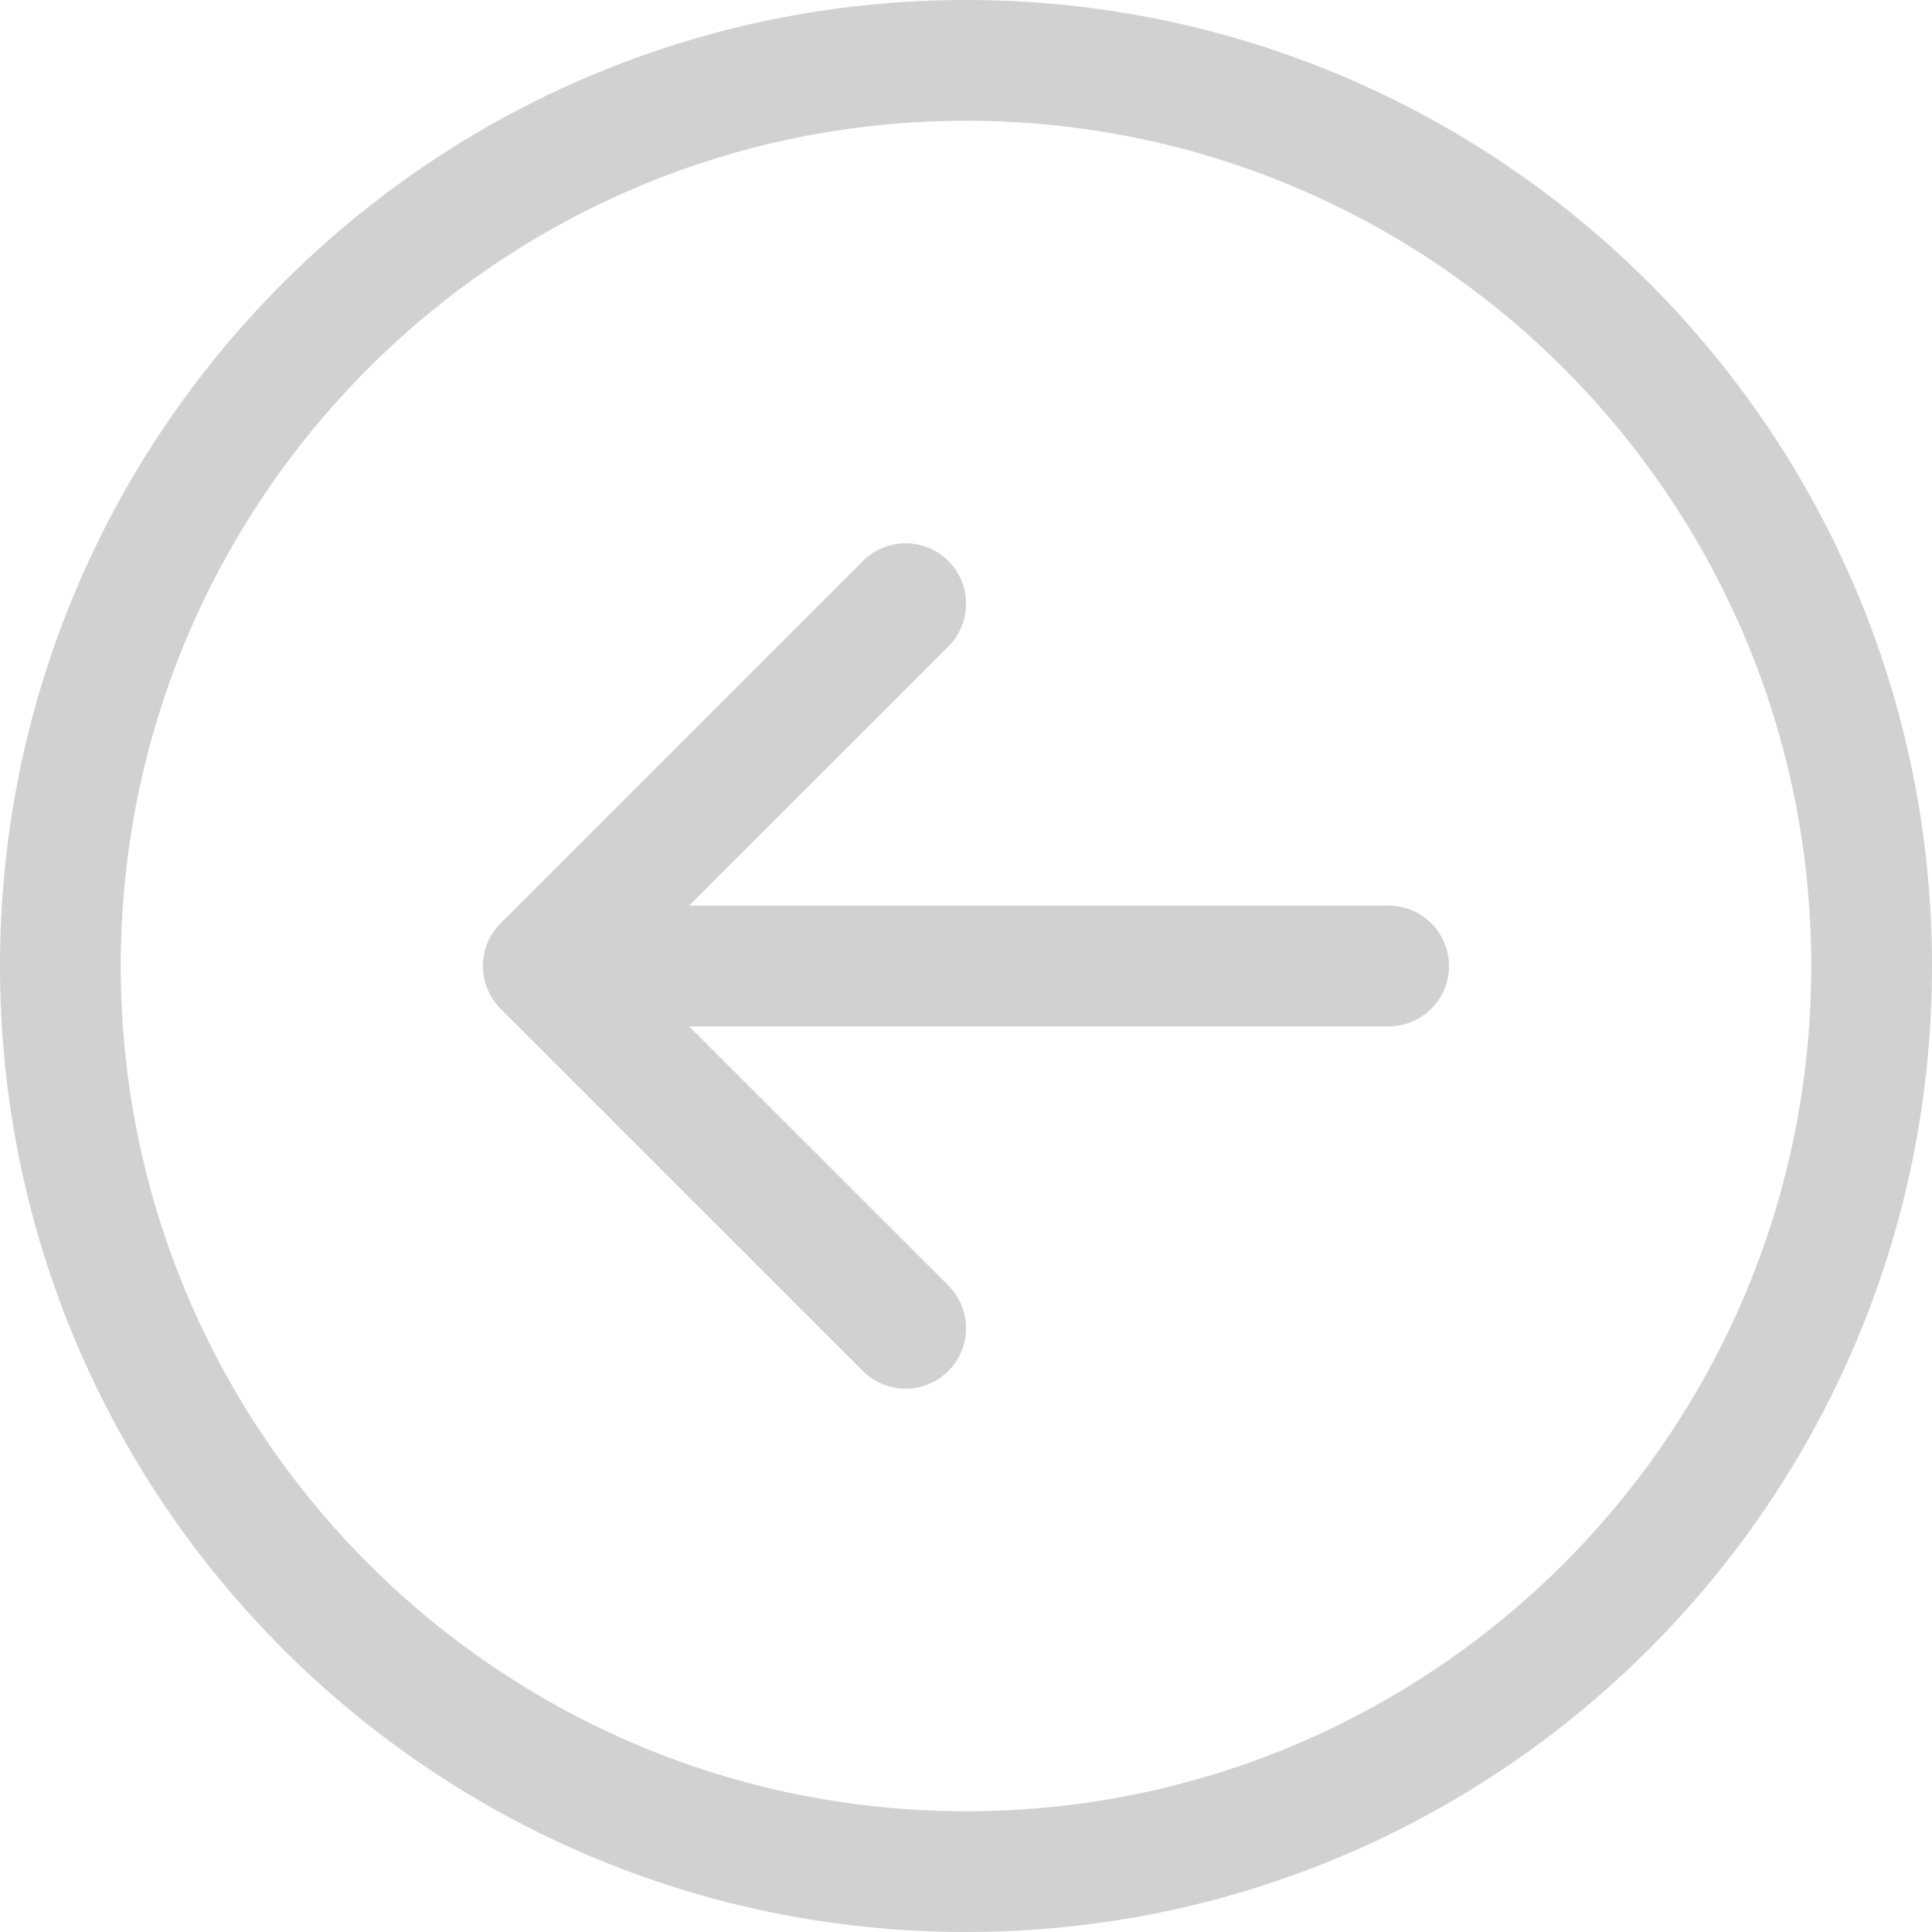
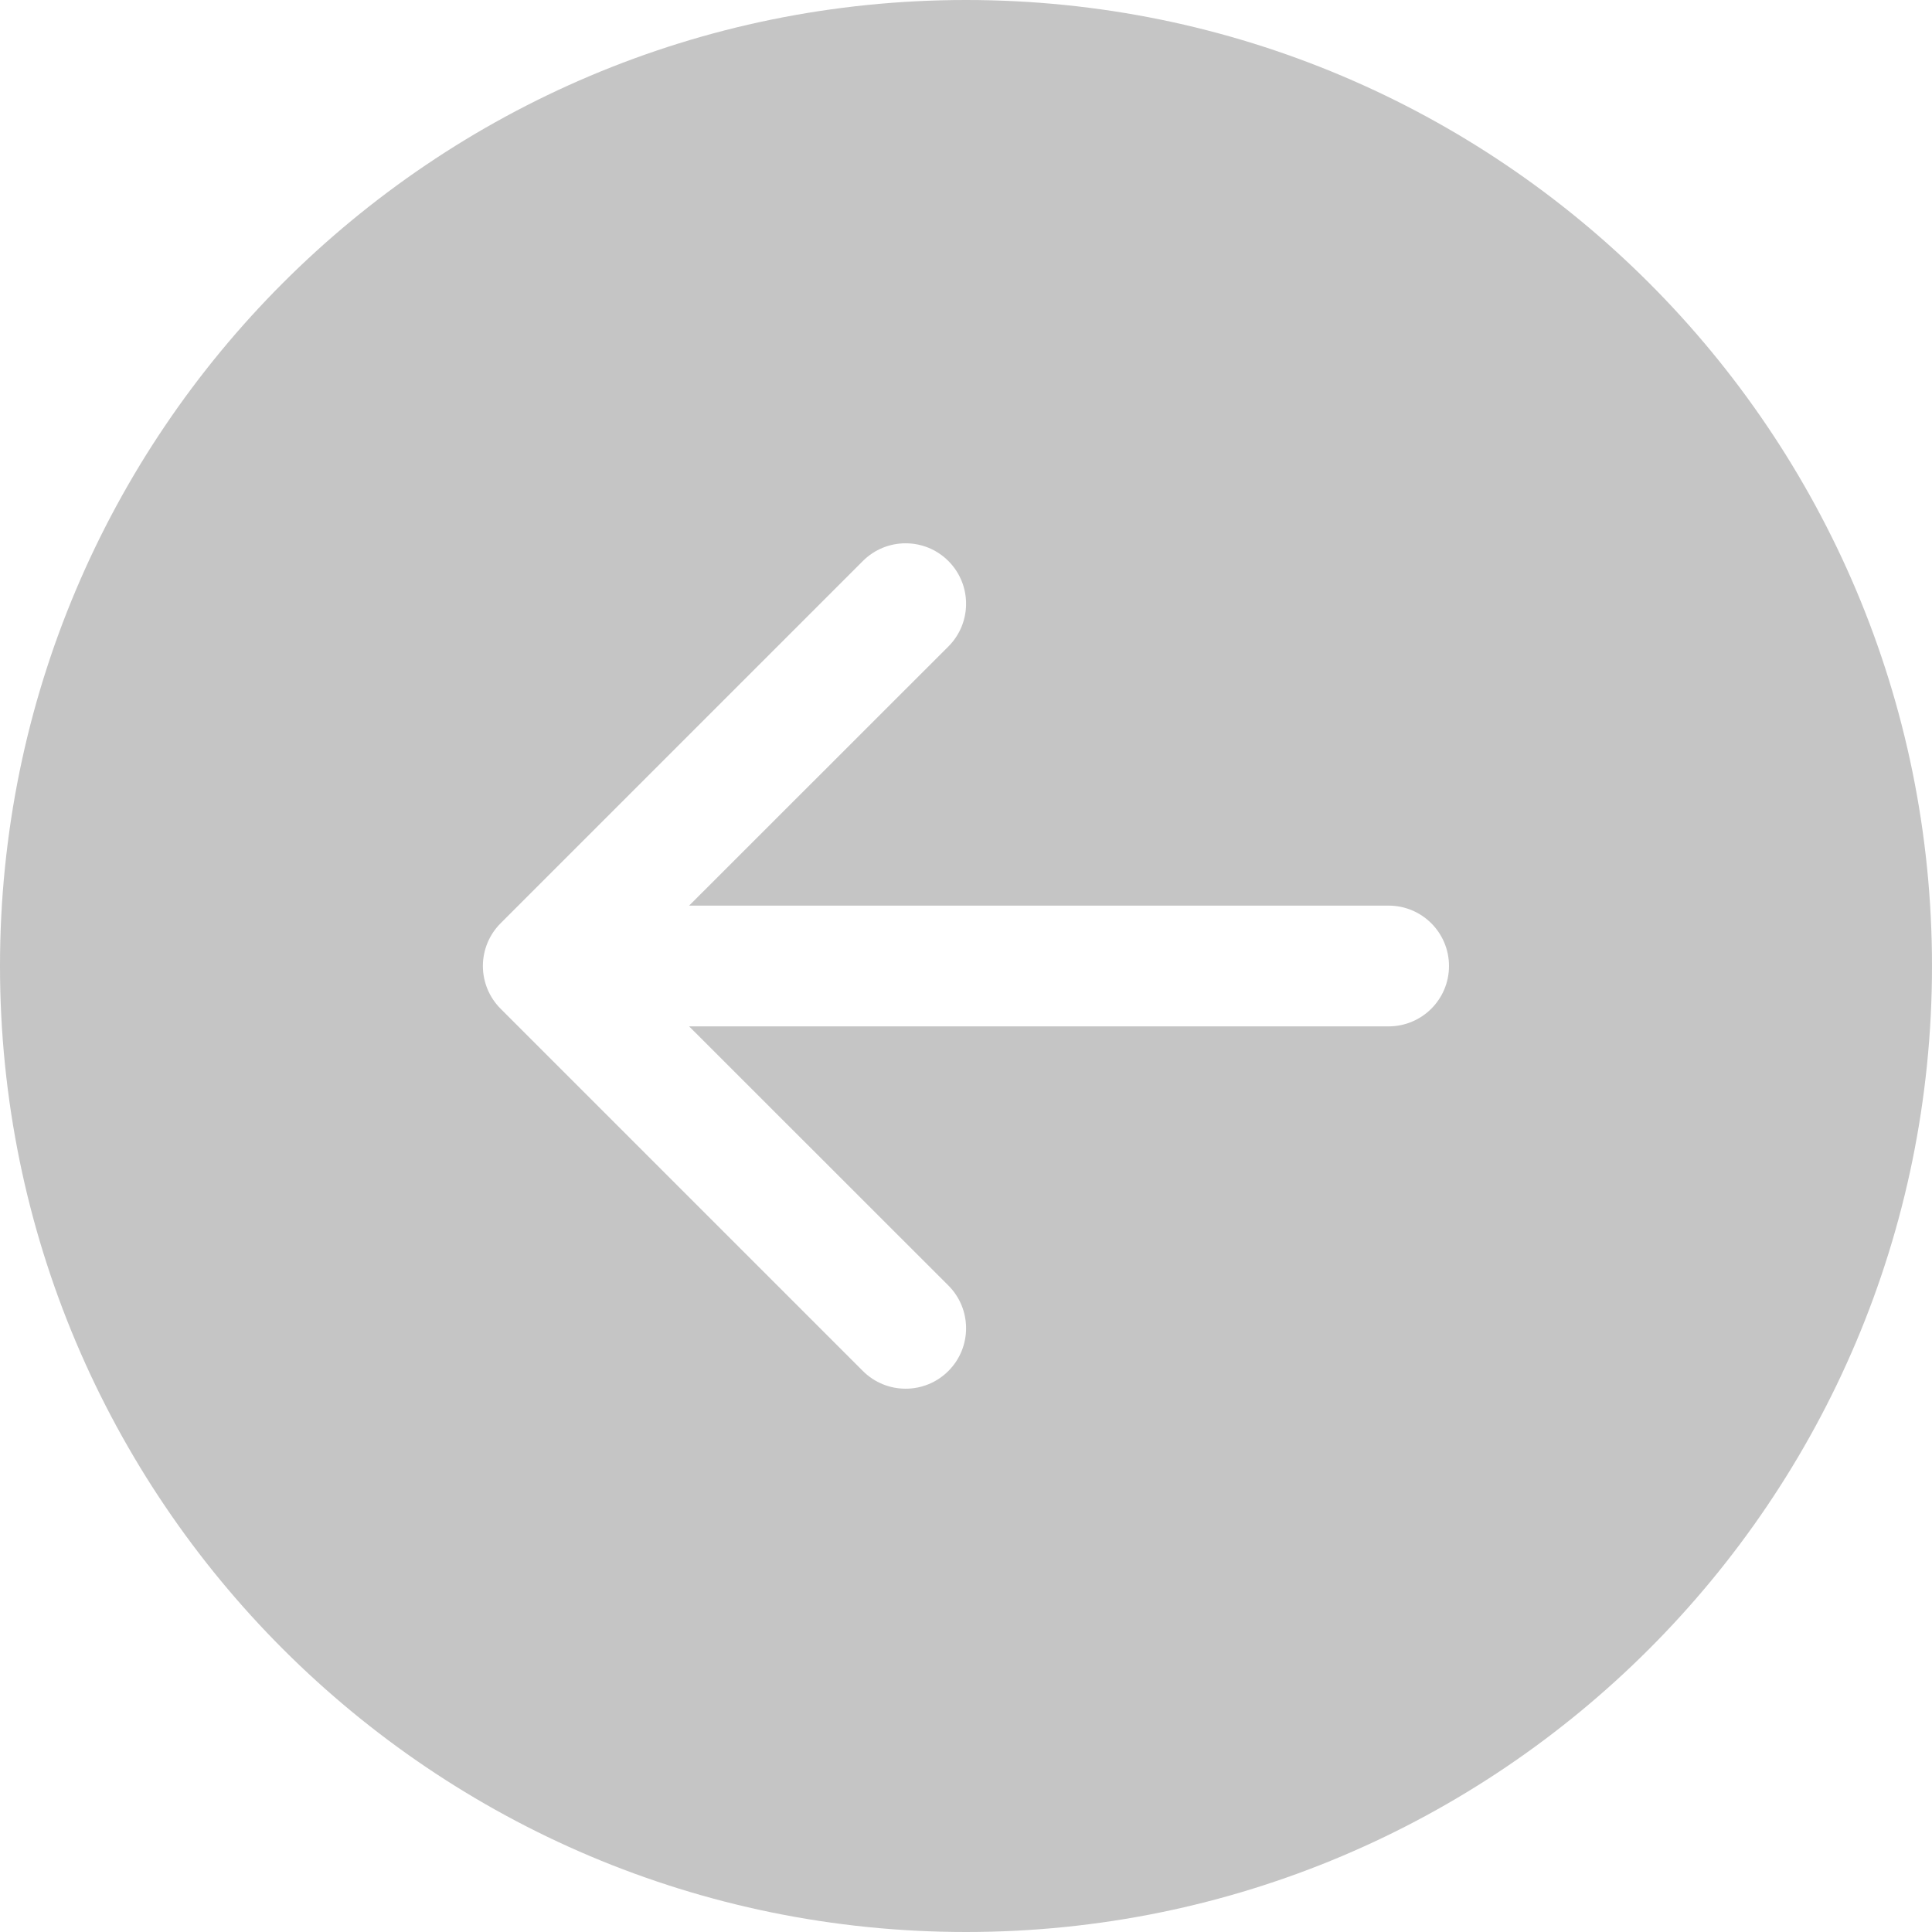
- <svg xmlns="http://www.w3.org/2000/svg" width="16" height="16" fill="rgba(196,196,196,0.788)" class="bi bi-arrow-left-circle" viewBox="0 0 16 16">
-   <path fill-rule="evenodd" d="M1 8a7 7 0 1 0 14 0A7 7 0 0 0 1 8zm15 0A8 8 0 1 1 0 8a8 8 0 0 1 16 0zm-4.5-.5a.5.5 0 0 1 0 1H5.707l2.147 2.146a.5.5 0 0 1-.708.708l-3-3a.5.5 0 0 1 0-.708l3-3a.5.5 0 1 1 .708.708L5.707 7.5H11.5z" />
+ <svg xmlns="http://www.w3.org/2000/svg" width="16" height="16" fill="rgba(168,168,168,0.658)" class="bi bi-arrow-left-circle-fill" viewBox="0 0 16 16">
+   <path d="M8 0a8 8 0 1 0 0 16A8 8 0 0 0 8 0zm3.5 7.5a.5.5 0 0 1 0 1H5.707l2.147 2.146a.5.5 0 0 1-.708.708l-3-3a.5.5 0 0 1 0-.708l3-3a.5.5 0 1 1 .708.708L5.707 7.5H11.5z" />
</svg>
